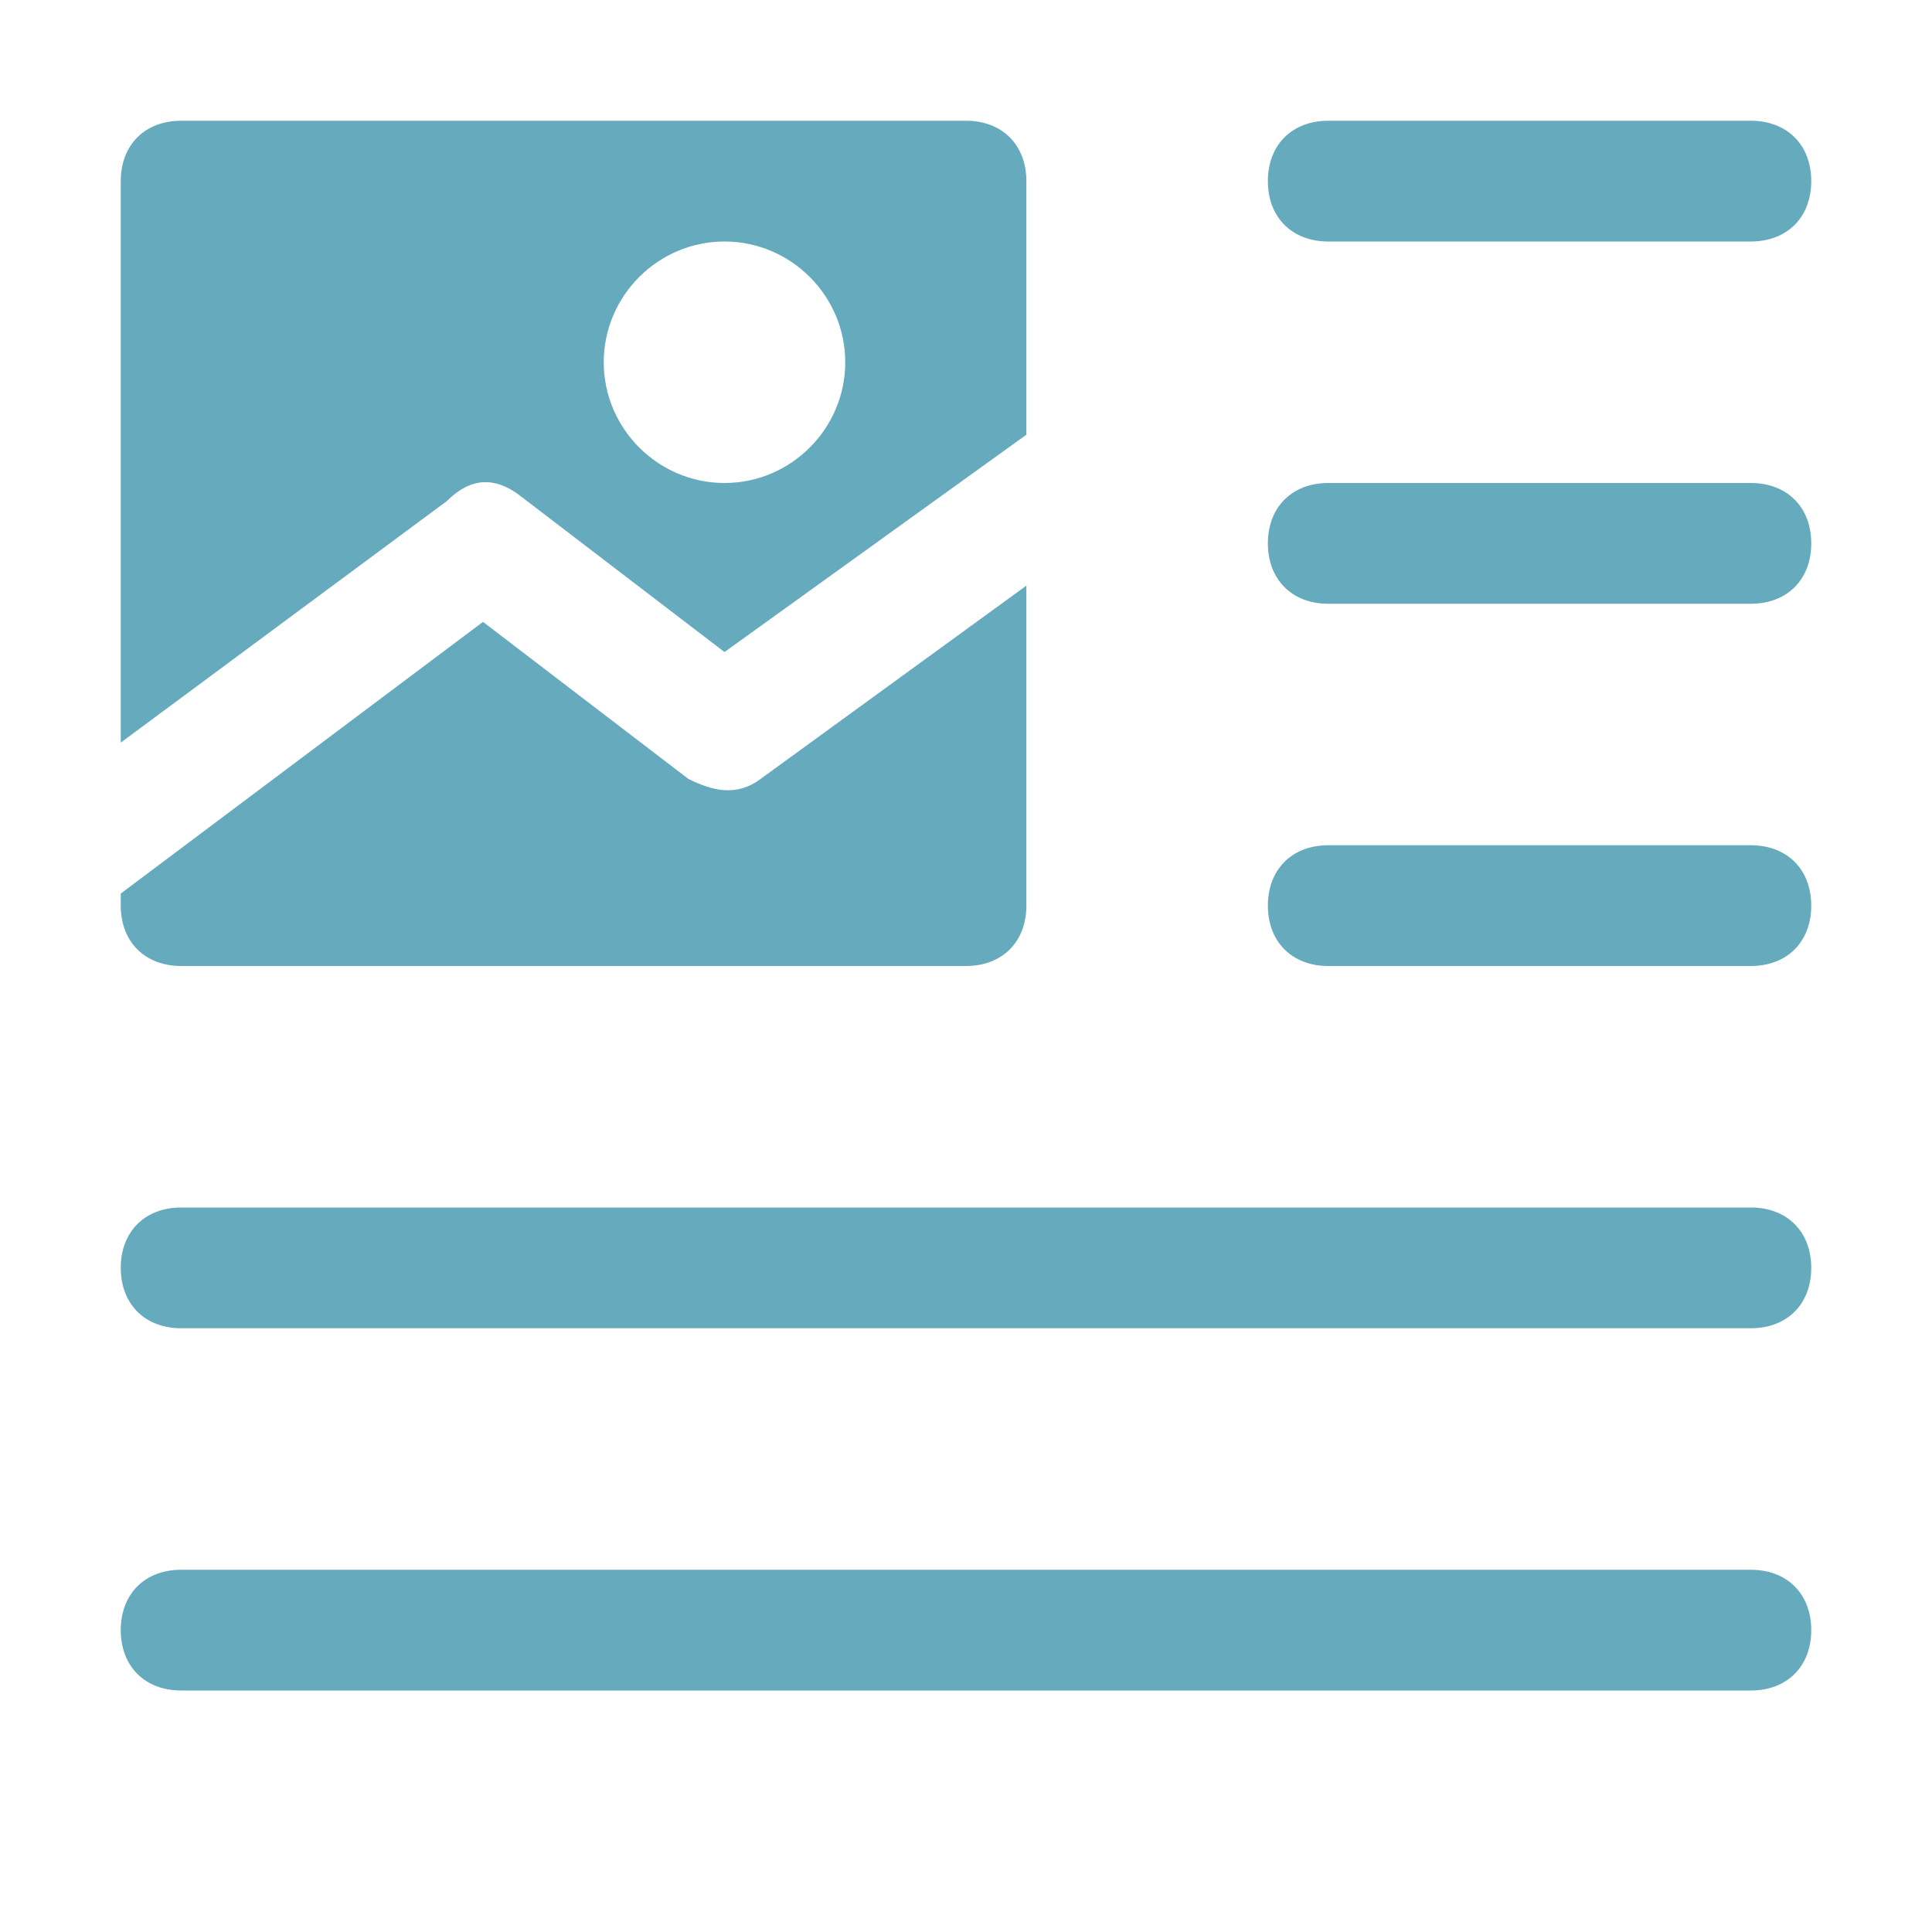
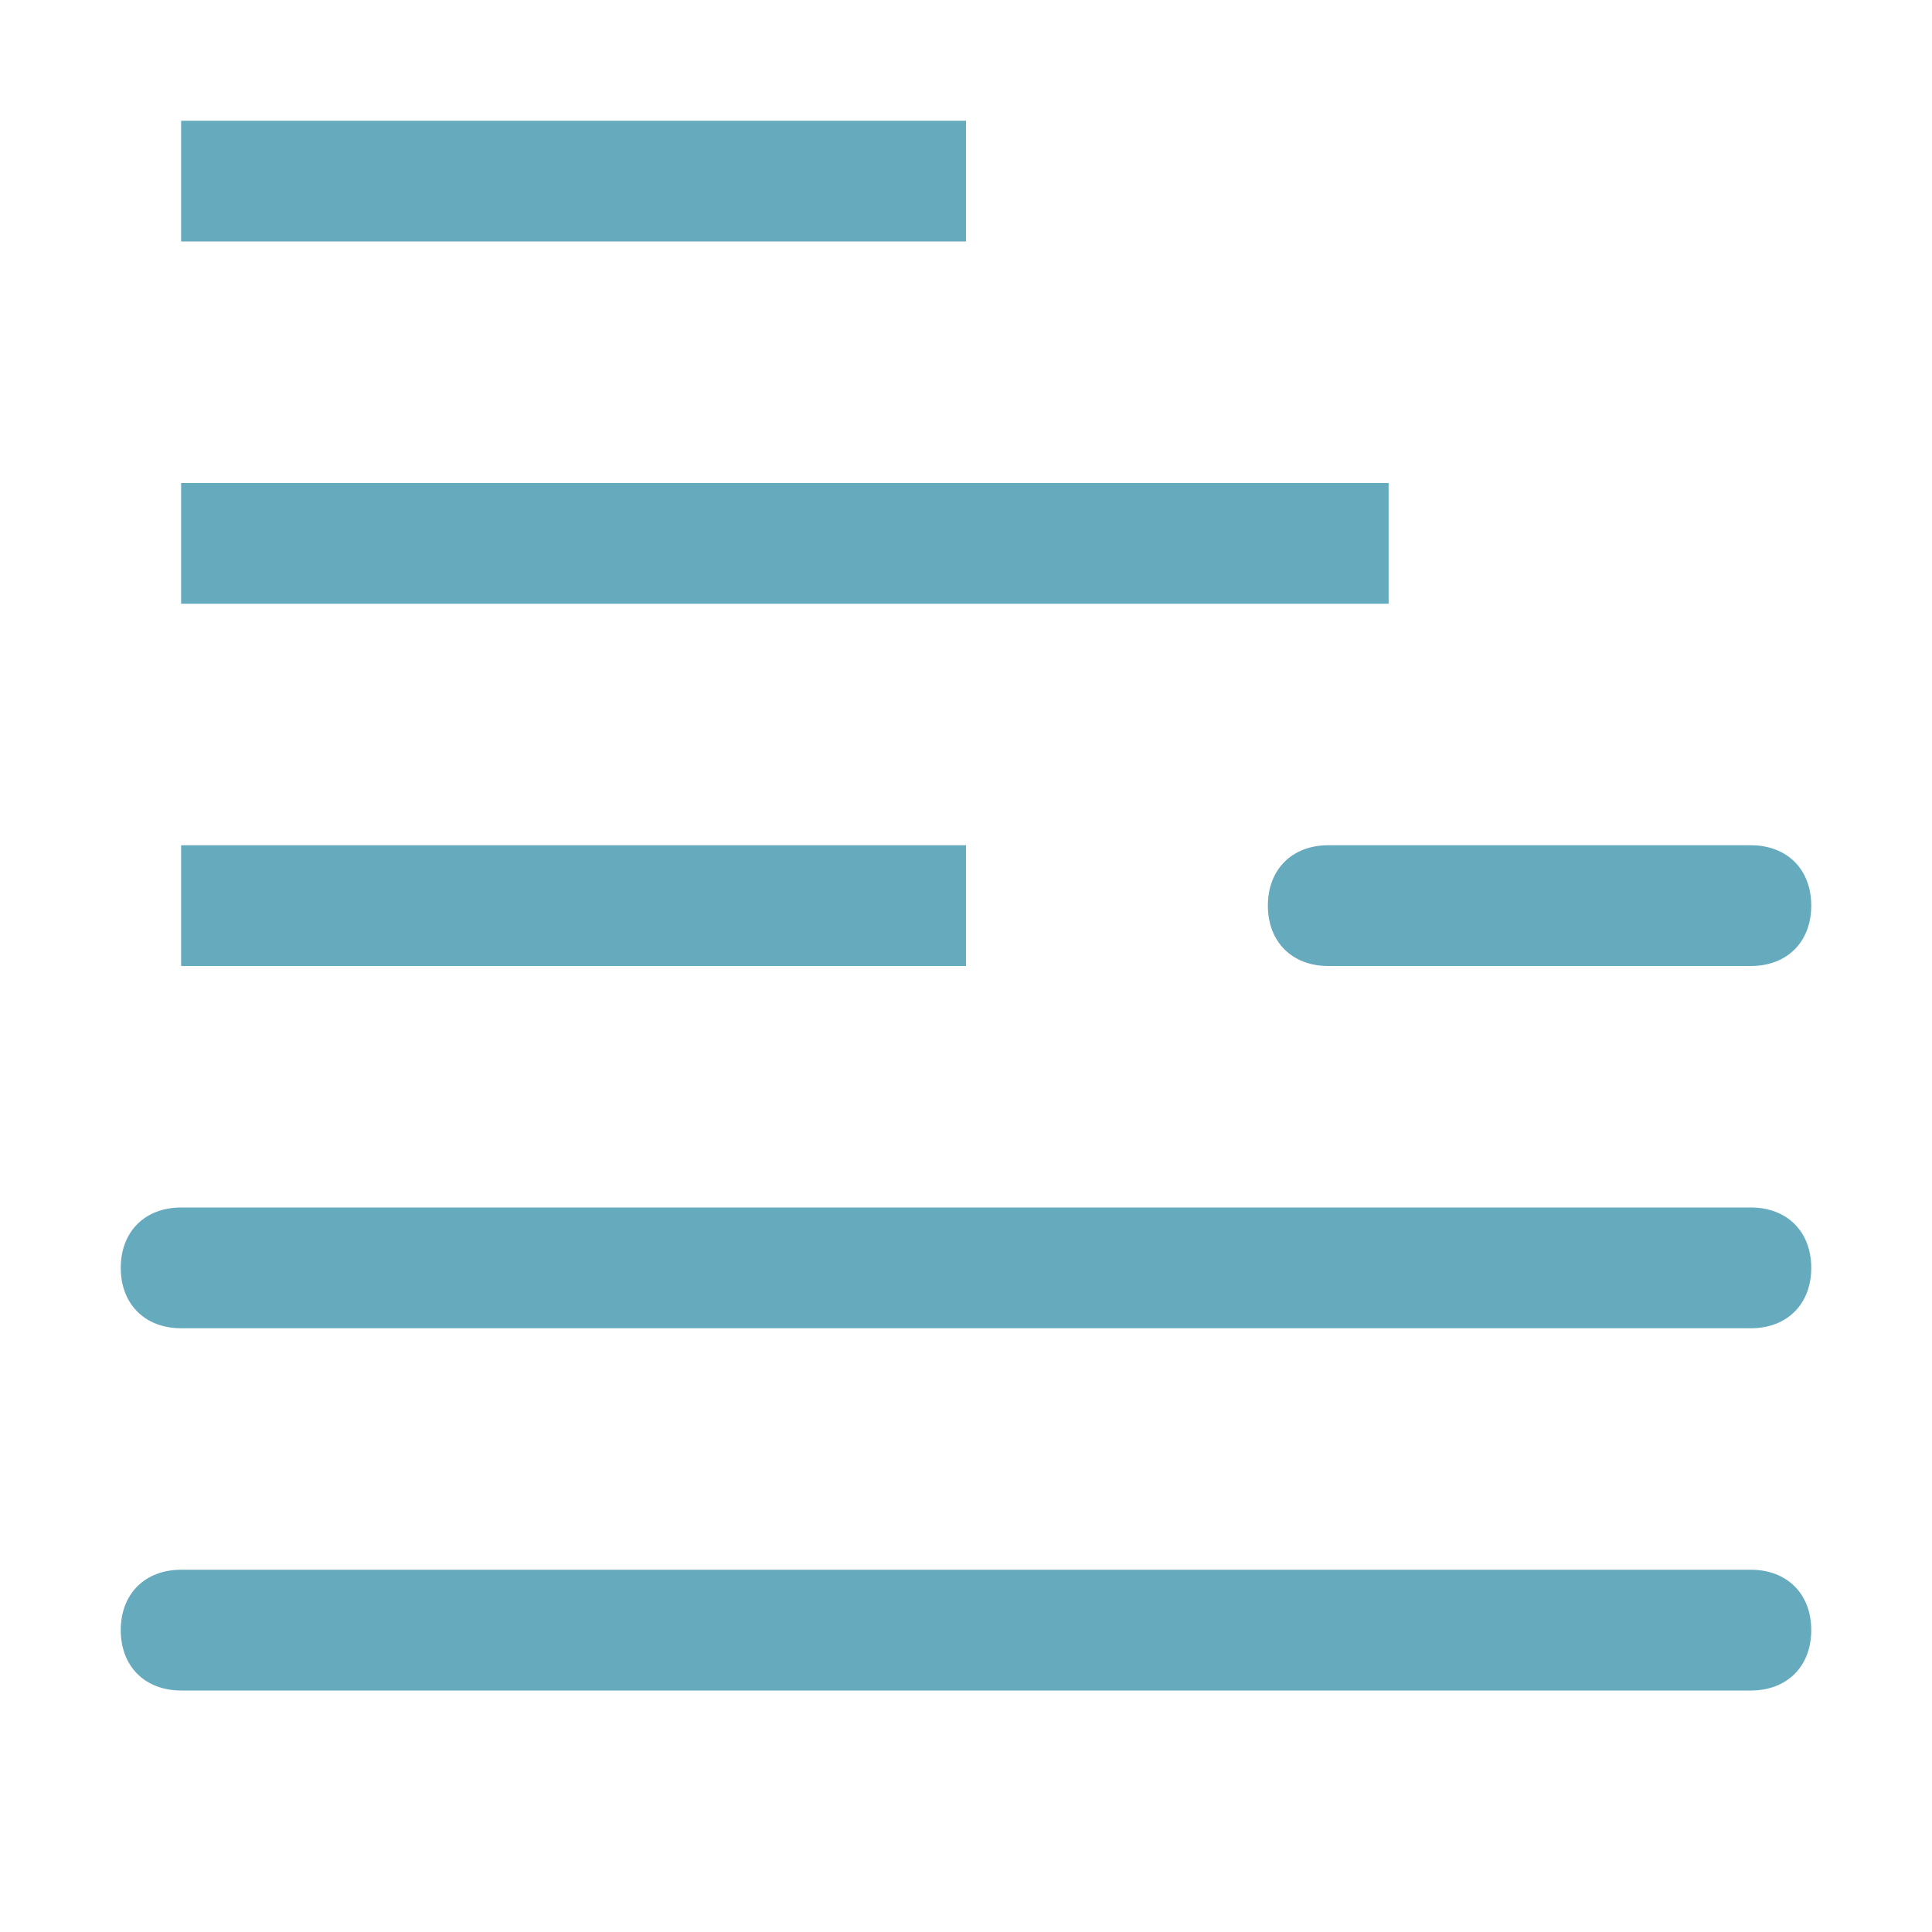
<svg xmlns="http://www.w3.org/2000/svg" fill="#3990abc4" height="800px" width="800px" version="1.1" id="Icons" viewBox="0 0 32 32" xml:space="preserve">
  <g>
-     <path d="M22,4h7c0.6,0,1-0.4,1-1s-0.4-1-1-1h-7c-0.6,0-1,0.4-1,1S21.4,4,22,4z" />
-     <path d="M29,8h-7c-0.6,0-1,0.4-1,1s0.4,1,1,1h7c0.6,0,1-0.4,1-1S29.6,8,29,8z" />
    <path d="M29,14h-7c-0.6,0-1,0.4-1,1s0.4,1,1,1h7c0.6,0,1-0.4,1-1S29.6,14,29,14z" />
    <path d="M29,20H3c-0.6,0-1,0.4-1,1s0.4,1,1,1h26c0.6,0,1-0.4,1-1S29.6,20,29,20z" />
    <path d="M29,26H3c-0.6,0-1,0.4-1,1s0.4,1,1,1h26c0.6,0,1-0.4,1-1S29.6,26,29,26z" />
-     <path d="M8.6,8.2l3.4,2.6l5-3.6V3c0-0.6-0.4-1-1-1H3C2.4,2,2,2.4,2,3v9.3l5.4-4C7.8,7.9,8.2,7.9,8.6,8.2z M12,4c1.1,0,2,0.9,2,2   s-0.9,2-2,2s-2-0.9-2-2S10.9,4,12,4z" />
-     <path d="M3,16h13c0.6,0,1-0.4,1-1V9.7l-4.4,3.2c-0.4,0.3-0.8,0.2-1.2,0L8,10.3l-6,4.5V15C2,15.6,2.4,16,3,16z" />
+     <rect x="3" y="2" width="13" height="2" />
+     <rect x="3" y="8" width="20" height="2" />
+     <rect x="3" y="14" width="13" height="2" />
  </g>
</svg>
